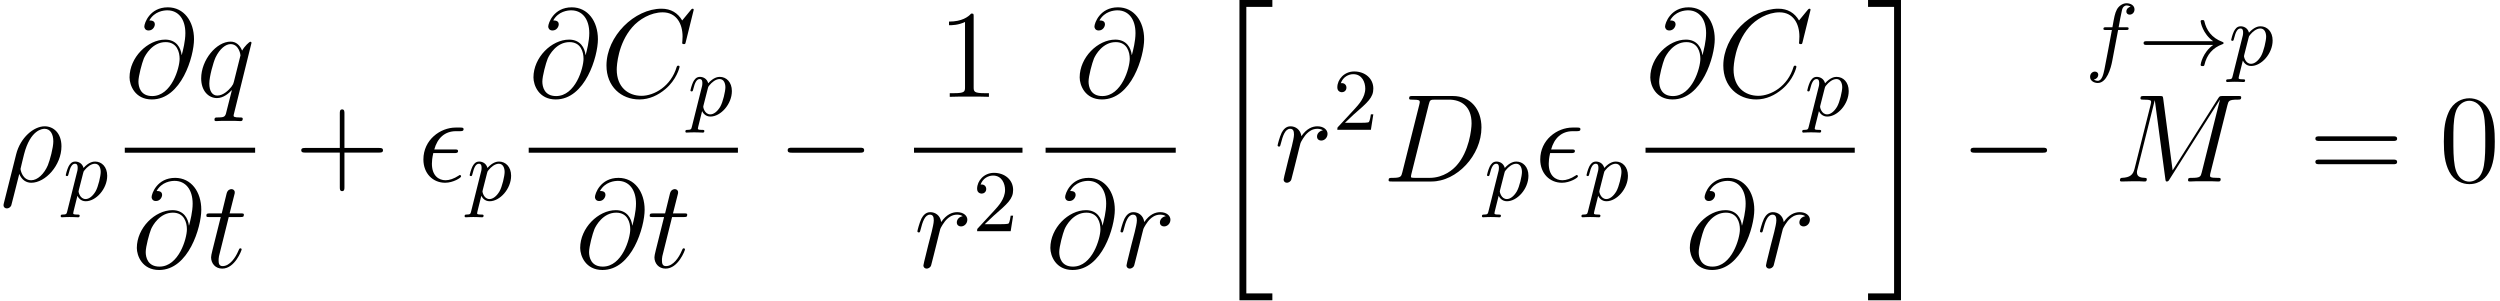
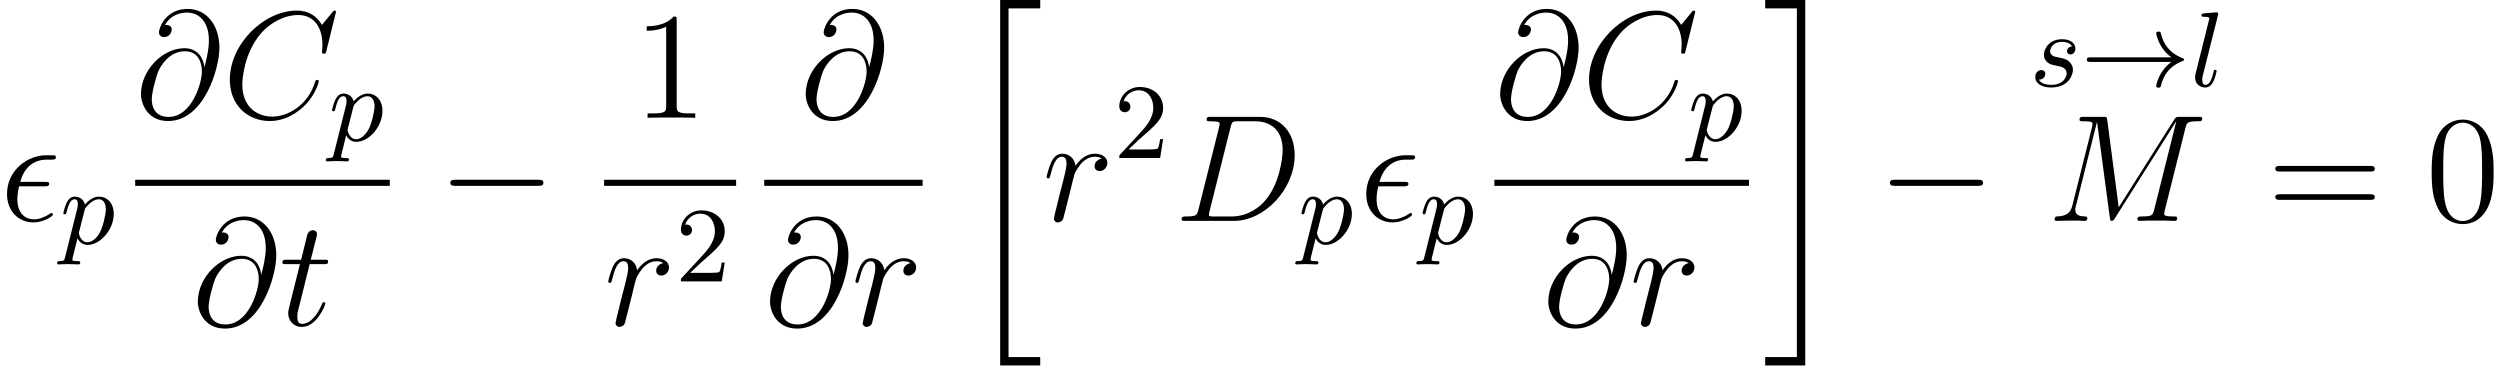
- <svg xmlns="http://www.w3.org/2000/svg" xmlns:xlink="http://www.w3.org/1999/xlink" version="1.1" width="258.676pt" height="31.084pt" viewBox="103.788 79.568 258.676 31.084">
+ <svg xmlns="http://www.w3.org/2000/svg" xmlns:xlink="http://www.w3.org/1999/xlink" version="1.1" width="212.548pt" height="31.084pt" viewBox="126.852 78.956 212.548 31.084">
  <defs>
    <path id="g0-20" d="M3.238 30.552H6.644V29.84H3.95V.194H6.644V-.518H3.238V30.552Z" />
    <path id="g0-21" d="M2.875 29.84H.181V30.552H3.588V-.518H.181V.194H2.875V29.84Z" />
    <path id="g1-33" d="M7.715-2.076C6.636-1.305 6.419-.118 6.419-.018C6.419 .109 6.537 .109 6.609 .109C6.718 .109 6.781 .109 6.809-.009C7.053-1.079 7.679-1.786 8.667-2.149C8.721-2.167 8.794-2.194 8.794-2.266C8.794-2.348 8.731-2.375 8.676-2.393C7.534-2.82 7.017-3.626 6.809-4.515C6.781-4.642 6.745-4.651 6.609-4.651C6.527-4.651 6.419-4.651 6.419-4.524C6.419-4.424 6.636-3.227 7.715-2.466H.852C.698-2.466 .517-2.466 .517-2.276C.517-2.076 .689-2.076 .852-2.076H7.715Z" />
    <path id="g2-0" d="M8.535-2.979C8.755-2.979 8.988-2.979 8.988-3.238S8.755-3.497 8.535-3.497H1.528C1.308-3.497 1.075-3.497 1.075-3.238S1.308-2.979 1.528-2.979H8.535Z" />
-     <path id="g3-102" d="M3.391-3.626H4.207C4.388-3.626 4.479-3.626 4.479-3.79C4.479-3.907 4.388-3.907 4.216-3.907H3.445C3.545-4.451 3.672-5.195 3.79-5.684C3.871-6.038 4.089-6.165 4.27-6.165C4.324-6.165 4.533-6.147 4.687-6.038C4.506-6.002 4.243-5.838 4.243-5.539C4.243-5.313 4.415-5.213 4.587-5.213C4.832-5.213 5.086-5.412 5.086-5.757C5.086-6.165 4.687-6.392 4.261-6.392C3.853-6.392 3.445-6.101 3.255-5.73C3.055-5.34 2.992-4.986 2.801-3.907H2.149C1.976-3.907 1.868-3.907 1.868-3.744C1.868-3.626 1.967-3.626 2.131-3.626H2.747C2.493-2.312 2.176-.499 1.976 .444C1.868 .943 1.723 1.632 1.287 1.632C1.151 1.632 .97 1.577 .879 1.505C1.106 1.469 1.333 1.278 1.333 1.006C1.333 .78 1.16 .68 .988 .68C.743 .68 .49 .879 .49 1.224C.49 1.641 .907 1.859 1.287 1.859C2.212 1.859 2.638 .354 2.783-.426L3.391-3.626Z" />
+     <path id="g3-108" d="M2.339-5.984C2.375-6.11 2.375-6.129 2.375-6.165C2.375-6.246 2.321-6.292 2.239-6.292C2.085-6.292 1.333-6.219 1.133-6.201C1.061-6.192 .952-6.183 .952-6.029C.952-5.911 1.052-5.911 1.188-5.911C1.614-5.911 1.614-5.838 1.614-5.766C1.614-5.73 1.614-5.712 1.568-5.548L.453-1.088C.408-.907 .408-.78 .408-.743C.408-.172 .87 .1 1.269 .1C1.677 .1 1.868-.227 1.967-.426C2.131-.752 2.239-1.269 2.239-1.296C2.239-1.342 2.212-1.405 2.121-1.405C2.013-1.405 2.004-1.36 1.967-1.188C1.813-.571 1.632-.127 1.296-.127C1.115-.127 1.015-.254 1.015-.544C1.015-.734 1.034-.798 1.07-.943L2.339-5.984Z" />
    <path id="g3-112" d="M.417 1.133C.354 1.396 .335 1.478-.054 1.478C-.154 1.478-.263 1.478-.263 1.641C-.263 1.677-.245 1.759-.145 1.759L.245 1.741C.299 1.732 .508 1.732 .635 1.732C.789 1.732 .943 1.741 1.097 1.741C1.242 1.741 1.396 1.759 1.532 1.759C1.587 1.759 1.704 1.759 1.704 1.596C1.704 1.478 1.614 1.478 1.46 1.478C1.034 1.478 1.034 1.414 1.034 1.333C1.034 1.278 1.097 1.034 1.133 .888L1.469-.462C1.559-.272 1.813 .1 2.33 .1C3.391 .1 4.551-1.179 4.551-2.538C4.551-3.463 3.98-4.007 3.3-4.007C3.11-4.007 2.656-3.962 2.103-3.345C1.967-3.853 1.55-4.007 1.242-4.007C.861-4.007 .671-3.726 .544-3.481C.39-3.164 .263-2.647 .263-2.611C.263-2.529 .326-2.502 .39-2.502C.49-2.502 .508-2.548 .553-2.729C.725-3.445 .916-3.781 1.224-3.781C1.496-3.781 1.496-3.49 1.496-3.354C1.496-3.282 1.487-3.146 1.469-3.073L.417 1.133ZM2.058-2.792C2.103-2.974 2.103-2.992 2.221-3.128C2.466-3.436 2.874-3.781 3.282-3.781C3.708-3.781 3.88-3.354 3.88-2.928C3.88-2.52 3.626-1.396 3.345-.916C3.037-.399 2.656-.127 2.321-.127C1.732-.127 1.587-.843 1.587-.907C1.587-.961 1.605-1.006 1.614-1.052L2.058-2.792Z" />
+     <path id="g3-115" d="M3.599-3.391C3.209-3.354 3.173-3.046 3.173-2.983C3.173-2.829 3.291-2.711 3.463-2.711C3.717-2.711 3.889-2.919 3.889-3.218C3.889-3.672 3.445-4.007 2.774-4.007C1.559-4.007 1.215-3.101 1.215-2.684C1.215-2.339 1.387-2.158 1.505-2.049C1.686-1.877 1.931-1.822 2.257-1.759C2.665-1.677 2.756-1.659 2.919-1.541C3.064-1.432 3.146-1.287 3.146-1.097C3.146-.861 2.928-.127 1.831-.127C1.623-.127 .988-.154 .789-.571C1.242-.571 1.333-.934 1.333-1.061C1.333-1.333 1.088-1.387 .988-1.387C.825-1.387 .48-1.26 .48-.789C.48-.227 1.052 .1 1.822 .1C3.345 .1 3.681-1.015 3.681-1.405C3.681-1.75 3.49-1.967 3.382-2.076C3.146-2.321 2.856-2.375 2.538-2.439C2.43-2.466 2.23-2.502 2.203-2.511C1.904-2.575 1.741-2.756 1.741-2.983C1.741-3.082 1.804-3.373 2.058-3.572S2.656-3.781 2.774-3.781C3.091-3.781 3.463-3.681 3.599-3.391Z" />
    <path id="g4-15" d="M3.769-2.94C3.963-2.94 4.183-2.94 4.183-3.147C4.183-3.316 4.054-3.316 3.821-3.316H1.723C2.046-4.494 2.81-5.206 3.963-5.206H4.339C4.559-5.206 4.753-5.206 4.753-5.414C4.753-5.582 4.611-5.582 4.378-5.582H3.937C2.344-5.582 .596-4.313 .596-2.279C.596-.842 1.567 .13 2.849 .13C3.678 .13 4.494-.389 4.494-.518C4.494-.596 4.455-.673 4.378-.673C4.339-.673 4.313-.661 4.248-.609C3.756-.285 3.277-.13 2.888-.13C2.202-.13 1.476-.583 1.476-1.839C1.476-2.085 1.502-2.422 1.619-2.94H3.769Z" />
-     <path id="g4-26" d="M.401 2.241C.389 2.305 .363 2.383 .363 2.461C.363 2.655 .518 2.785 .712 2.785S1.088 2.655 1.166 2.474C1.217 2.357 1.58 .803 1.995-.79C2.254-.142 2.733 .13 3.238 .13C4.701 .13 6.359-1.684 6.359-3.639C6.359-5.025 5.517-5.712 4.624-5.712C3.484-5.712 2.098-4.533 1.671-2.81L.401 2.241ZM3.225-.13C2.344-.13 2.124-1.153 2.124-1.308C2.124-1.386 2.448-2.616 2.487-2.81C3.147-5.388 4.416-5.453 4.611-5.453C5.194-5.453 5.517-4.922 5.517-4.157C5.517-3.497 5.168-2.215 4.947-1.671C4.559-.777 3.885-.13 3.225-.13Z" />
    <path id="g4-64" d="M5.88-4.326C5.802-5.051 5.349-5.919 4.183-5.919C2.357-5.919 .492-4.067 .492-2.007C.492-1.217 1.036 .272 2.798 .272C5.854 .272 7.162-4.183 7.162-5.958C7.162-7.823 6.113-9.26 4.455-9.26C2.577-9.26 2.02-7.615 2.02-7.266C2.02-7.149 2.098-6.864 2.461-6.864C2.914-6.864 3.108-7.279 3.108-7.499C3.108-7.9 2.707-7.9 2.538-7.9C3.069-8.859 4.054-8.949 4.403-8.949C5.543-8.949 6.268-8.043 6.268-6.592C6.268-5.763 6.022-4.805 5.893-4.326H5.88ZM2.836-.078C1.619-.078 1.412-1.036 1.412-1.58C1.412-2.15 1.774-3.484 1.969-3.963C2.137-4.352 2.875-5.66 4.222-5.66C5.401-5.66 5.673-4.637 5.673-3.937C5.673-2.979 4.831-.078 2.836-.078Z" />
    <path id="g4-67" d="M9.675-9.001C9.675-9.118 9.584-9.118 9.558-9.118S9.48-9.118 9.377-8.988L8.483-7.9C8.03-8.677 7.318-9.118 6.346-9.118C3.549-9.118 .648-6.281 .648-3.238C.648-1.075 2.163 .272 4.054 .272C5.09 .272 5.997-.168 6.748-.803C7.874-1.748 8.211-3.005 8.211-3.108C8.211-3.225 8.108-3.225 8.069-3.225C7.952-3.225 7.939-3.147 7.913-3.095C7.318-1.075 5.569-.104 4.274-.104C2.901-.104 1.71-.984 1.71-2.823C1.71-3.238 1.839-5.491 3.303-7.188C4.015-8.017 5.232-8.742 6.463-8.742C7.887-8.742 8.522-7.564 8.522-6.243C8.522-5.906 8.483-5.621 8.483-5.569C8.483-5.453 8.613-5.453 8.652-5.453C8.794-5.453 8.807-5.466 8.859-5.699L9.675-9.001Z" />
    <path id="g4-68" d="M2.033-.958C1.917-.505 1.891-.376 .984-.376C.738-.376 .609-.376 .609-.142C.609 0 .686 0 .945 0H5.051C7.667 0 10.219-2.707 10.219-5.595C10.219-7.46 9.105-8.846 7.253-8.846H3.095C2.849-8.846 2.733-8.846 2.733-8.6C2.733-8.47 2.849-8.47 3.044-8.47C3.834-8.47 3.834-8.367 3.834-8.224C3.834-8.198 3.834-8.121 3.782-7.926L2.033-.958ZM4.766-7.965C4.883-8.444 4.934-8.47 5.44-8.47H6.864C8.082-8.47 9.196-7.81 9.196-6.022C9.196-5.375 8.936-3.121 7.68-1.697C7.318-1.269 6.333-.376 4.844-.376H3.367C3.186-.376 3.16-.376 3.082-.389C2.94-.401 2.927-.427 2.927-.531C2.927-.622 2.953-.699 2.979-.816L4.766-7.965Z" />
    <path id="g4-77" d="M11.76-7.9C11.876-8.341 11.902-8.47 12.822-8.47C13.068-8.47 13.185-8.47 13.185-8.716C13.185-8.846 13.094-8.846 12.848-8.846H11.294C10.97-8.846 10.957-8.833 10.814-8.626L6.087-1.153L5.116-8.561C5.077-8.846 5.064-8.846 4.727-8.846H3.121C2.875-8.846 2.759-8.846 2.759-8.6C2.759-8.47 2.875-8.47 3.069-8.47C3.86-8.47 3.86-8.367 3.86-8.224C3.86-8.198 3.86-8.121 3.808-7.926L2.15-1.321C1.995-.699 1.697-.414 .829-.376C.79-.376 .635-.363 .635-.142C.635 0 .751 0 .803 0C1.062 0 1.723-.026 1.982-.026H2.603C2.785-.026 3.005 0 3.186 0C3.277 0 3.419 0 3.419-.246C3.419-.363 3.29-.376 3.238-.376C2.81-.389 2.396-.466 2.396-.933C2.396-1.062 2.396-1.075 2.448-1.256L4.235-8.393H4.248L5.323-.35C5.362-.039 5.375 0 5.491 0C5.634 0 5.699-.104 5.763-.22L10.97-8.457H10.983L9.105-.958C8.988-.505 8.962-.376 8.056-.376C7.81-.376 7.68-.376 7.68-.142C7.68 0 7.797 0 7.874 0C8.095 0 8.354-.026 8.574-.026H10.102C10.322-.026 10.594 0 10.814 0C10.918 0 11.061 0 11.061-.246C11.061-.376 10.944-.376 10.75-.376C9.96-.376 9.96-.479 9.96-.609C9.96-.622 9.96-.712 9.986-.816L11.76-7.9Z" />
-     <path id="g4-113" d="M5.712-5.582C5.712-5.647 5.66-5.699 5.595-5.699C5.491-5.699 4.986-5.232 4.74-4.779C4.507-5.362 4.106-5.712 3.549-5.712C2.085-5.712 .505-3.821 .505-1.904C.505-.622 1.256 .13 2.137 .13C2.823 .13 3.393-.389 3.665-.686L3.678-.673L3.186 1.269L3.069 1.735C2.953 2.124 2.759 2.124 2.15 2.137C2.007 2.137 1.878 2.137 1.878 2.383C1.878 2.474 1.956 2.513 2.046 2.513C2.228 2.513 2.461 2.487 2.642 2.487H3.963C4.157 2.487 4.378 2.513 4.572 2.513C4.65 2.513 4.805 2.513 4.805 2.267C4.805 2.137 4.701 2.137 4.507 2.137C3.898 2.137 3.86 2.046 3.86 1.943C3.86 1.878 3.872 1.865 3.911 1.697L5.712-5.582ZM3.885-1.541C3.821-1.321 3.821-1.295 3.639-1.049C3.354-.686 2.785-.13 2.176-.13C1.645-.13 1.347-.609 1.347-1.373C1.347-2.085 1.748-3.536 1.995-4.08C2.435-4.986 3.044-5.453 3.549-5.453C4.403-5.453 4.572-4.391 4.572-4.287C4.572-4.274 4.533-4.106 4.52-4.08L3.885-1.541Z" />
    <path id="g4-114" d="M5.038-5.297C4.637-5.219 4.429-4.934 4.429-4.65C4.429-4.339 4.675-4.235 4.857-4.235C5.219-4.235 5.517-4.546 5.517-4.934C5.517-5.349 5.116-5.712 4.468-5.712C3.95-5.712 3.354-5.478 2.81-4.688C2.72-5.375 2.202-5.712 1.684-5.712C1.179-5.712 .92-5.323 .764-5.038C.544-4.572 .35-3.795 .35-3.73C.35-3.678 .401-3.613 .492-3.613C.596-3.613 .609-3.626 .686-3.924C.881-4.701 1.127-5.453 1.645-5.453C1.956-5.453 2.046-5.232 2.046-4.857C2.046-4.572 1.917-4.067 1.826-3.665L1.464-2.267C1.412-2.02 1.269-1.438 1.204-1.204C1.114-.868 .971-.259 .971-.194C.971-.013 1.114 .13 1.308 .13C1.451 .13 1.697 .039 1.774-.22C1.813-.324 2.292-2.279 2.37-2.577C2.435-2.862 2.513-3.134 2.577-3.419C2.629-3.6 2.681-3.808 2.72-3.976C2.759-4.093 3.108-4.727 3.432-5.012C3.588-5.155 3.924-5.453 4.455-5.453C4.663-5.453 4.87-5.414 5.038-5.297Z" />
    <path id="g4-116" d="M2.603-5.206H3.795C4.041-5.206 4.17-5.206 4.17-5.44C4.17-5.582 4.093-5.582 3.834-5.582H2.694L3.173-7.473C3.225-7.654 3.225-7.68 3.225-7.771C3.225-7.978 3.057-8.095 2.888-8.095C2.785-8.095 2.487-8.056 2.383-7.641L1.878-5.582H.661C.401-5.582 .285-5.582 .285-5.336C.285-5.206 .376-5.206 .622-5.206H1.774L.92-1.787C.816-1.334 .777-1.204 .777-1.036C.777-.427 1.204 .13 1.93 .13C3.238 .13 3.937-1.761 3.937-1.852C3.937-1.93 3.885-1.969 3.808-1.969C3.782-1.969 3.73-1.969 3.704-1.917C3.691-1.904 3.678-1.891 3.588-1.684C3.316-1.036 2.72-.13 1.969-.13C1.58-.13 1.554-.453 1.554-.738C1.554-.751 1.554-.997 1.593-1.153L2.603-5.206Z" />
    <path id="g5-50" d="M4.188-1.605H3.935C3.916-1.487 3.844-.952 3.726-.807C3.672-.725 3.046-.725 2.865-.725H1.251L2.149-1.577C3.635-2.865 4.188-3.345 4.188-4.27C4.188-5.313 3.327-6.038 2.212-6.038C1.17-6.038 .462-5.213 .462-4.388C.462-3.935 .852-3.889 .934-3.889C1.133-3.889 1.405-4.034 1.405-4.361C1.405-4.633 1.215-4.832 .934-4.832C.888-4.832 .861-4.832 .825-4.823C1.043-5.467 1.623-5.757 2.112-5.757C3.037-5.757 3.354-4.896 3.354-4.27C3.354-3.345 2.656-2.593 2.221-2.121L.562-.326C.462-.227 .462-.209 .462 0H3.935L4.188-1.605Z" />
-     <path id="g6-43" d="M5.168-2.992H8.742C8.924-2.992 9.157-2.992 9.157-3.225C9.157-3.471 8.936-3.471 8.742-3.471H5.168V-7.046C5.168-7.227 5.168-7.46 4.934-7.46C4.688-7.46 4.688-7.24 4.688-7.046V-3.471H1.114C.933-3.471 .699-3.471 .699-3.238C.699-2.992 .92-2.992 1.114-2.992H4.688V.583C4.688 .764 4.688 .997 4.922 .997C5.168 .997 5.168 .777 5.168 .583V-2.992Z" />
    <path id="g6-48" d="M5.802-4.144C5.802-5.219 5.737-6.268 5.271-7.253C4.74-8.328 3.808-8.613 3.173-8.613C2.422-8.613 1.502-8.237 1.023-7.162C.661-6.346 .531-5.543 .531-4.144C.531-2.888 .622-1.943 1.088-1.023C1.593-.039 2.487 .272 3.16 .272C4.287 .272 4.934-.401 5.31-1.153C5.776-2.124 5.802-3.393 5.802-4.144ZM3.16 .013C2.746 .013 1.904-.22 1.658-1.632C1.515-2.409 1.515-3.393 1.515-4.3C1.515-5.362 1.515-6.32 1.723-7.084C1.943-7.952 2.603-8.354 3.16-8.354C3.652-8.354 4.403-8.056 4.65-6.942C4.818-6.204 4.818-5.181 4.818-4.3C4.818-3.432 4.818-2.448 4.675-1.658C4.429-.233 3.613 .013 3.16 .013Z" />
    <path id="g6-49" d="M3.73-8.302C3.73-8.6 3.73-8.613 3.471-8.613C3.16-8.263 2.513-7.784 1.179-7.784V-7.408C1.476-7.408 2.124-7.408 2.836-7.745V-.997C2.836-.531 2.798-.376 1.658-.376H1.256V0C1.606-.026 2.862-.026 3.29-.026S4.96-.026 5.31 0V-.376H4.909C3.769-.376 3.73-.531 3.73-.997V-8.302Z" />
    <path id="g6-61" d="M8.742-4.196C8.924-4.196 9.157-4.196 9.157-4.429C9.157-4.675 8.936-4.675 8.742-4.675H1.114C.933-4.675 .699-4.675 .699-4.442C.699-4.196 .92-4.196 1.114-4.196H8.742ZM8.742-1.787C8.924-1.787 9.157-1.787 9.157-2.02C9.157-2.267 8.936-2.267 8.742-2.267H1.114C.933-2.267 .699-2.267 .699-2.033C.699-1.787 .92-1.787 1.114-1.787H8.742Z" />
  </defs>
  <g id="page1">
-     <use x="103.788" y="98.348" xlink:href="#g4-26" />
-     <use x="110.329" y="100.291" xlink:href="#g3-112" />
-     <use x="116.7" y="89.586" xlink:href="#g4-64" />
-     <use x="124.099" y="89.586" xlink:href="#g4-113" />
-     <rect x="116.7" y="94.851" height=".518" width="13.486" />
-     <use x="117.454" y="107.232" xlink:href="#g4-64" />
-     <use x="124.853" y="107.232" xlink:href="#g4-116" />
-     <use x="134.26" y="98.348" xlink:href="#g6-43" />
-     <use x="147.001" y="98.348" xlink:href="#g4-15" />
-     <use x="152.122" y="100.291" xlink:href="#g3-112" />
-     <use x="158.493" y="89.586" xlink:href="#g4-64" />
-     <use x="165.892" y="89.586" xlink:href="#g4-67" />
-     <use x="174.965" y="91.529" xlink:href="#g3-112" />
-     <rect x="158.493" y="94.851" height=".518" width="21.648" />
-     <use x="163.327" y="107.232" xlink:href="#g4-64" />
-     <use x="170.726" y="107.232" xlink:href="#g4-116" />
-     <use x="184.214" y="98.348" xlink:href="#g2-0" />
-     <use x="200.803" y="89.586" xlink:href="#g6-49" />
-     <rect x="198.361" y="94.851" height=".518" width="11.224" />
-     <use x="198.361" y="107.232" xlink:href="#g4-114" />
-     <use x="204.428" y="103.49" xlink:href="#g5-50" />
-     <use x="215.01" y="89.586" xlink:href="#g4-64" />
-     <rect x="211.976" y="94.851" height=".518" width="13.466" />
-     <use x="211.976" y="107.232" xlink:href="#g4-64" />
-     <use x="219.375" y="107.232" xlink:href="#g4-114" />
-     <use x="228.796" y="80.086" xlink:href="#g0-20" />
-     <use x="235.632" y="98.348" xlink:href="#g4-114" />
-     <use x="241.699" y="93" xlink:href="#g5-50" />
-     <use x="246.856" y="98.348" xlink:href="#g4-68" />
-     <use x="257.385" y="100.291" xlink:href="#g3-112" />
-     <use x="262.561" y="98.348" xlink:href="#g4-15" />
-     <use x="267.681" y="100.291" xlink:href="#g3-112" />
-     <use x="274.052" y="89.586" xlink:href="#g4-64" />
-     <use x="281.451" y="89.586" xlink:href="#g4-67" />
-     <use x="290.524" y="91.529" xlink:href="#g3-112" />
-     <rect x="274.052" y="94.851" height=".518" width="21.648" />
-     <use x="278.143" y="107.232" xlink:href="#g4-64" />
-     <use x="285.542" y="107.232" xlink:href="#g4-114" />
-     <use x="296.895" y="80.086" xlink:href="#g0-21" />
-     <use x="306.609" y="98.348" xlink:href="#g2-0" />
-     <use x="319.56" y="86.296" xlink:href="#g3-102" />
-     <use x="325.069" y="86.296" xlink:href="#g1-33" />
-     <use x="334.387" y="86.296" xlink:href="#g3-112" />
-     <use x="322.502" y="98.348" xlink:href="#g4-77" />
-     <use x="342.662" y="98.348" xlink:href="#g6-61" />
-     <use x="356.123" y="98.348" xlink:href="#g6-48" />
+     <use x="126.852" y="97.736" xlink:href="#g4-15" />
+     <use x="131.972" y="99.679" xlink:href="#g3-112" />
+     <use x="138.344" y="88.974" xlink:href="#g4-64" />
+     <use x="145.743" y="88.974" xlink:href="#g4-67" />
+     <use x="154.816" y="90.917" xlink:href="#g3-112" />
+     <rect x="138.344" y="94.239" height=".518" width="21.648" />
+     <use x="143.178" y="106.62" xlink:href="#g4-64" />
+     <use x="150.577" y="106.62" xlink:href="#g4-116" />
+     <use x="164.065" y="97.736" xlink:href="#g2-0" />
+     <use x="180.653" y="88.974" xlink:href="#g6-49" />
+     <rect x="178.212" y="94.239" height=".518" width="11.224" />
+     <use x="178.212" y="106.62" xlink:href="#g4-114" />
+     <use x="184.279" y="102.879" xlink:href="#g5-50" />
+     <use x="194.86" y="88.974" xlink:href="#g4-64" />
+     <rect x="191.827" y="94.239" height=".518" width="13.466" />
+     <use x="191.827" y="106.62" xlink:href="#g4-64" />
+     <use x="199.226" y="106.62" xlink:href="#g4-114" />
+     <use x="208.647" y="79.475" xlink:href="#g0-20" />
+     <use x="215.482" y="97.736" xlink:href="#g4-114" />
+     <use x="221.55" y="92.389" xlink:href="#g5-50" />
+     <use x="226.707" y="97.736" xlink:href="#g4-68" />
+     <use x="237.236" y="99.679" xlink:href="#g3-112" />
+     <use x="242.411" y="97.736" xlink:href="#g4-15" />
+     <use x="247.532" y="99.679" xlink:href="#g3-112" />
+     <use x="253.903" y="88.974" xlink:href="#g4-64" />
+     <use x="261.302" y="88.974" xlink:href="#g4-67" />
+     <use x="270.375" y="90.917" xlink:href="#g3-112" />
+     <rect x="253.903" y="94.239" height=".518" width="21.648" />
+     <use x="257.994" y="106.62" xlink:href="#g4-64" />
+     <use x="265.393" y="106.62" xlink:href="#g4-114" />
+     <use x="276.746" y="79.475" xlink:href="#g0-21" />
+     <use x="286.46" y="97.736" xlink:href="#g2-0" />
+     <use x="299.411" y="86.296" xlink:href="#g3-115" />
+     <use x="303.752" y="86.296" xlink:href="#g1-33" />
+     <use x="313.069" y="86.296" xlink:href="#g3-108" />
+     <use x="300.895" y="97.736" xlink:href="#g4-77" />
+     <use x="319.598" y="97.736" xlink:href="#g6-61" />
+     <use x="333.059" y="97.736" xlink:href="#g6-48" />
  </g>
</svg>
